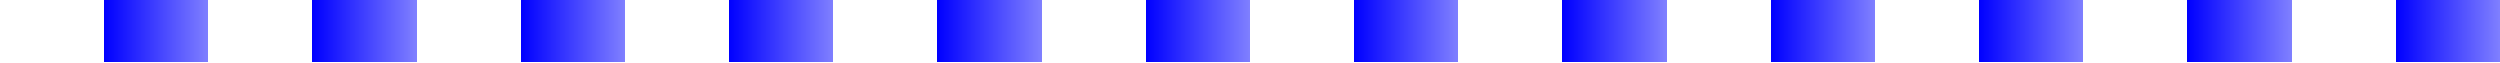
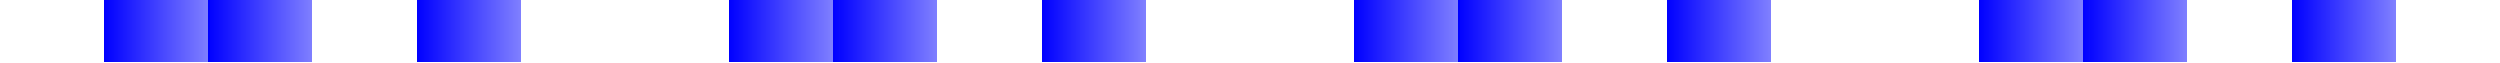
<svg xmlns="http://www.w3.org/2000/svg" width="600pt" height="15pt" viewBox="0 0 600 15" version="1.1" shape-rendering="crispEdges">
  <defs>
    <linearGradient id="linear0" gradientUnits="userSpaceOnUse" x1="25" y1="0" x2="50" y2="0">
      <stop offset="0" style="stop-color:rgb(0%,0%,100%);stop-opacity:1;" />
      <stop offset="1" style="stop-color:rgb(0%,0%,100%);stop-opacity:0.5;" />
    </linearGradient>
    <linearGradient id="linear1" gradientUnits="userSpaceOnUse" x1="0" y1="0" x2="25" y2="0">
      <stop offset="0" style="stop-color:rgb(100%,100%,100%);stop-opacity:1;" />
      <stop offset="1" style="stop-color:rgb(100%,100%,100%);stop-opacity:0.5;" />
    </linearGradient>
-     <linearGradient id="linear2" gradientUnits="userSpaceOnUse" x1="75" y1="0" x2="100" y2="0">
+     <linearGradient id="linear2" gradientUnits="userSpaceOnUse" x1="50" y1="0" x2="75" y2="0">
      <stop offset="0" style="stop-color:rgb(0%,0%,100%);stop-opacity:1;" />
      <stop offset="1" style="stop-color:rgb(0%,0%,100%);stop-opacity:0.5;" />
    </linearGradient>
-     <linearGradient id="linear3" gradientUnits="userSpaceOnUse" x1="50" y1="0" x2="75" y2="0">
+     <linearGradient id="linear3" gradientUnits="userSpaceOnUse" x1="75" y1="0" x2="100" y2="0">
      <stop offset="0" style="stop-color:rgb(100%,100%,100%);stop-opacity:1;" />
      <stop offset="1" style="stop-color:rgb(100%,100%,100%);stop-opacity:0.5;" />
    </linearGradient>
-     <linearGradient id="linear4" gradientUnits="userSpaceOnUse" x1="125" y1="0" x2="150" y2="0">
+     <linearGradient id="linear4" gradientUnits="userSpaceOnUse" x1="100" y1="0" x2="125" y2="0">
      <stop offset="0" style="stop-color:rgb(0%,0%,100%);stop-opacity:1;" />
      <stop offset="1" style="stop-color:rgb(0%,0%,100%);stop-opacity:0.5;" />
    </linearGradient>
-     <linearGradient id="linear5" gradientUnits="userSpaceOnUse" x1="100" y1="0" x2="125" y2="0">
+     <linearGradient id="linear5" gradientUnits="userSpaceOnUse" x1="125" y1="0" x2="150" y2="0">
      <stop offset="0" style="stop-color:rgb(100%,100%,100%);stop-opacity:1;" />
      <stop offset="1" style="stop-color:rgb(100%,100%,100%);stop-opacity:0.5;" />
    </linearGradient>
    <linearGradient id="linear6" gradientUnits="userSpaceOnUse" x1="175" y1="0" x2="200" y2="0">
      <stop offset="0" style="stop-color:rgb(0%,0%,100%);stop-opacity:1;" />
      <stop offset="1" style="stop-color:rgb(0%,0%,100%);stop-opacity:0.5;" />
    </linearGradient>
    <linearGradient id="linear7" gradientUnits="userSpaceOnUse" x1="150" y1="0" x2="175" y2="0">
      <stop offset="0" style="stop-color:rgb(100%,100%,100%);stop-opacity:1;" />
      <stop offset="1" style="stop-color:rgb(100%,100%,100%);stop-opacity:0.5;" />
    </linearGradient>
-     <linearGradient id="linear8" gradientUnits="userSpaceOnUse" x1="225" y1="0" x2="250" y2="0">
+     <linearGradient id="linear8" gradientUnits="userSpaceOnUse" x1="200" y1="0" x2="225" y2="0">
      <stop offset="0" style="stop-color:rgb(0%,0%,100%);stop-opacity:1;" />
      <stop offset="1" style="stop-color:rgb(0%,0%,100%);stop-opacity:0.5;" />
    </linearGradient>
-     <linearGradient id="linear9" gradientUnits="userSpaceOnUse" x1="200" y1="0" x2="225" y2="0">
+     <linearGradient id="linear9" gradientUnits="userSpaceOnUse" x1="225" y1="0" x2="250" y2="0">
      <stop offset="0" style="stop-color:rgb(100%,100%,100%);stop-opacity:1;" />
      <stop offset="1" style="stop-color:rgb(100%,100%,100%);stop-opacity:0.5;" />
    </linearGradient>
-     <linearGradient id="linear10" gradientUnits="userSpaceOnUse" x1="275" y1="0" x2="300" y2="0">
+     <linearGradient id="linear10" gradientUnits="userSpaceOnUse" x1="250" y1="0" x2="275" y2="0">
      <stop offset="0" style="stop-color:rgb(0%,0%,100%);stop-opacity:1;" />
      <stop offset="1" style="stop-color:rgb(0%,0%,100%);stop-opacity:0.5;" />
    </linearGradient>
-     <linearGradient id="linear11" gradientUnits="userSpaceOnUse" x1="250" y1="0" x2="275" y2="0">
+     <linearGradient id="linear11" gradientUnits="userSpaceOnUse" x1="275" y1="0" x2="300" y2="0">
      <stop offset="0" style="stop-color:rgb(100%,100%,100%);stop-opacity:1;" />
      <stop offset="1" style="stop-color:rgb(100%,100%,100%);stop-opacity:0.5;" />
    </linearGradient>
    <linearGradient id="linear12" gradientUnits="userSpaceOnUse" x1="325" y1="0" x2="350" y2="0">
      <stop offset="0" style="stop-color:rgb(0%,0%,100%);stop-opacity:1;" />
      <stop offset="1" style="stop-color:rgb(0%,0%,100%);stop-opacity:0.5;" />
    </linearGradient>
    <linearGradient id="linear13" gradientUnits="userSpaceOnUse" x1="300" y1="0" x2="325" y2="0">
      <stop offset="0" style="stop-color:rgb(100%,100%,100%);stop-opacity:1;" />
      <stop offset="1" style="stop-color:rgb(100%,100%,100%);stop-opacity:0.5;" />
    </linearGradient>
-     <linearGradient id="linear14" gradientUnits="userSpaceOnUse" x1="375" y1="0" x2="400" y2="0">
+     <linearGradient id="linear14" gradientUnits="userSpaceOnUse" x1="350" y1="0" x2="375" y2="0">
      <stop offset="0" style="stop-color:rgb(0%,0%,100%);stop-opacity:1;" />
      <stop offset="1" style="stop-color:rgb(0%,0%,100%);stop-opacity:0.5;" />
    </linearGradient>
-     <linearGradient id="linear15" gradientUnits="userSpaceOnUse" x1="350" y1="0" x2="375" y2="0">
+     <linearGradient id="linear15" gradientUnits="userSpaceOnUse" x1="375" y1="0" x2="400" y2="0">
      <stop offset="0" style="stop-color:rgb(100%,100%,100%);stop-opacity:1;" />
      <stop offset="1" style="stop-color:rgb(100%,100%,100%);stop-opacity:0.5;" />
    </linearGradient>
-     <linearGradient id="linear16" gradientUnits="userSpaceOnUse" x1="425" y1="0" x2="450" y2="0">
+     <linearGradient id="linear16" gradientUnits="userSpaceOnUse" x1="400" y1="0" x2="425" y2="0">
      <stop offset="0" style="stop-color:rgb(0%,0%,100%);stop-opacity:1;" />
      <stop offset="1" style="stop-color:rgb(0%,0%,100%);stop-opacity:0.5;" />
    </linearGradient>
-     <linearGradient id="linear17" gradientUnits="userSpaceOnUse" x1="400" y1="0" x2="425" y2="0">
+     <linearGradient id="linear17" gradientUnits="userSpaceOnUse" x1="425" y1="0" x2="450" y2="0">
      <stop offset="0" style="stop-color:rgb(100%,100%,100%);stop-opacity:1;" />
      <stop offset="1" style="stop-color:rgb(100%,100%,100%);stop-opacity:0.5;" />
    </linearGradient>
    <linearGradient id="linear18" gradientUnits="userSpaceOnUse" x1="475" y1="0" x2="500" y2="0">
      <stop offset="0" style="stop-color:rgb(0%,0%,100%);stop-opacity:1;" />
      <stop offset="1" style="stop-color:rgb(0%,0%,100%);stop-opacity:0.5;" />
    </linearGradient>
    <linearGradient id="linear19" gradientUnits="userSpaceOnUse" x1="450" y1="0" x2="475" y2="0">
      <stop offset="0" style="stop-color:rgb(100%,100%,100%);stop-opacity:1;" />
      <stop offset="1" style="stop-color:rgb(100%,100%,100%);stop-opacity:0.5;" />
    </linearGradient>
-     <linearGradient id="linear20" gradientUnits="userSpaceOnUse" x1="525" y1="0" x2="550" y2="0">
+     <linearGradient id="linear20" gradientUnits="userSpaceOnUse" x1="500" y1="0" x2="525" y2="0">
      <stop offset="0" style="stop-color:rgb(0%,0%,100%);stop-opacity:1;" />
      <stop offset="1" style="stop-color:rgb(0%,0%,100%);stop-opacity:0.5;" />
    </linearGradient>
-     <linearGradient id="linear21" gradientUnits="userSpaceOnUse" x1="500" y1="0" x2="525" y2="0">
+     <linearGradient id="linear21" gradientUnits="userSpaceOnUse" x1="525" y1="0" x2="550" y2="0">
      <stop offset="0" style="stop-color:rgb(100%,100%,100%);stop-opacity:1;" />
      <stop offset="1" style="stop-color:rgb(100%,100%,100%);stop-opacity:0.5;" />
    </linearGradient>
-     <linearGradient id="linear22" gradientUnits="userSpaceOnUse" x1="575" y1="0" x2="600" y2="0">
+     <linearGradient id="linear22" gradientUnits="userSpaceOnUse" x1="550" y1="0" x2="575" y2="0">
      <stop offset="0" style="stop-color:rgb(0%,0%,100%);stop-opacity:1;" />
      <stop offset="1" style="stop-color:rgb(0%,0%,100%);stop-opacity:0.5;" />
    </linearGradient>
-     <linearGradient id="linear23" gradientUnits="userSpaceOnUse" x1="550" y1="0" x2="575" y2="0">
+     <linearGradient id="linear23" gradientUnits="userSpaceOnUse" x1="575" y1="0" x2="600" y2="0">
      <stop offset="0" style="stop-color:rgb(100%,100%,100%);stop-opacity:1;" />
      <stop offset="1" style="stop-color:rgb(100%,100%,100%);stop-opacity:0.5;" />
    </linearGradient>
  </defs>
-   <g id="surface185">
+   <g id="surface189">
    <path style=" stroke:none;fill-rule:nonzero;fill:url(#linear0);" d="M 25 0 L 50 0 L 50 15 L 25 15 Z M 25 0 " />
    <path style=" stroke:none;fill-rule:nonzero;fill:url(#linear1);" d="M 0 0 L 25 0 L 25 15 L 0 15 Z M 0 0 " />
-     <path style=" stroke:none;fill-rule:nonzero;fill:url(#linear2);" d="M 75 0 L 100 0 L 100 15 L 75 15 Z M 75 0 " />
-     <path style=" stroke:none;fill-rule:nonzero;fill:url(#linear3);" d="M 50 0 L 75 0 L 75 15 L 50 15 Z M 50 0 " />
-     <path style=" stroke:none;fill-rule:nonzero;fill:url(#linear4);" d="M 125 0 L 150 0 L 150 15 L 125 15 Z M 125 0 " />
-     <path style=" stroke:none;fill-rule:nonzero;fill:url(#linear5);" d="M 100 0 L 125 0 L 125 15 L 100 15 Z M 100 0 " />
+     <path style=" stroke:none;fill-rule:nonzero;fill:url(#linear2);" d="M 50 0 L 75 0 L 75 15 L 50 15 Z M 50 0 " />
+     <path style=" stroke:none;fill-rule:nonzero;fill:url(#linear3);" d="M 75 0 L 100 0 L 100 15 L 75 15 Z M 75 0 " />
+     <path style=" stroke:none;fill-rule:nonzero;fill:url(#linear4);" d="M 100 0 L 125 0 L 125 15 L 100 15 Z M 100 0 " />
+     <path style=" stroke:none;fill-rule:nonzero;fill:url(#linear5);" d="M 125 0 L 150 0 L 150 15 L 125 15 Z M 125 0 " />
    <path style=" stroke:none;fill-rule:nonzero;fill:url(#linear6);" d="M 175 0 L 200 0 L 200 15 L 175 15 Z M 175 0 " />
    <path style=" stroke:none;fill-rule:nonzero;fill:url(#linear7);" d="M 150 0 L 175 0 L 175 15 L 150 15 Z M 150 0 " />
-     <path style=" stroke:none;fill-rule:nonzero;fill:url(#linear8);" d="M 225 0 L 250 0 L 250 15 L 225 15 Z M 225 0 " />
-     <path style=" stroke:none;fill-rule:nonzero;fill:url(#linear9);" d="M 200 0 L 225 0 L 225 15 L 200 15 Z M 200 0 " />
-     <path style=" stroke:none;fill-rule:nonzero;fill:url(#linear10);" d="M 275 0 L 300 0 L 300 15 L 275 15 Z M 275 0 " />
-     <path style=" stroke:none;fill-rule:nonzero;fill:url(#linear11);" d="M 250 0 L 275 0 L 275 15 L 250 15 Z M 250 0 " />
+     <path style=" stroke:none;fill-rule:nonzero;fill:url(#linear8);" d="M 200 0 L 225 0 L 225 15 L 200 15 Z M 200 0 " />
+     <path style=" stroke:none;fill-rule:nonzero;fill:url(#linear9);" d="M 225 0 L 250 0 L 250 15 L 225 15 Z M 225 0 " />
+     <path style=" stroke:none;fill-rule:nonzero;fill:url(#linear10);" d="M 250 0 L 275 0 L 275 15 L 250 15 Z M 250 0 " />
+     <path style=" stroke:none;fill-rule:nonzero;fill:url(#linear11);" d="M 275 0 L 300 0 L 300 15 L 275 15 Z M 275 0 " />
    <path style=" stroke:none;fill-rule:nonzero;fill:url(#linear12);" d="M 325 0 L 350 0 L 350 15 L 325 15 Z M 325 0 " />
    <path style=" stroke:none;fill-rule:nonzero;fill:url(#linear13);" d="M 300 0 L 325 0 L 325 15 L 300 15 Z M 300 0 " />
-     <path style=" stroke:none;fill-rule:nonzero;fill:url(#linear14);" d="M 375 0 L 400 0 L 400 15 L 375 15 Z M 375 0 " />
-     <path style=" stroke:none;fill-rule:nonzero;fill:url(#linear15);" d="M 350 0 L 375 0 L 375 15 L 350 15 Z M 350 0 " />
-     <path style=" stroke:none;fill-rule:nonzero;fill:url(#linear16);" d="M 425 0 L 450 0 L 450 15 L 425 15 Z M 425 0 " />
-     <path style=" stroke:none;fill-rule:nonzero;fill:url(#linear17);" d="M 400 0 L 425 0 L 425 15 L 400 15 Z M 400 0 " />
+     <path style=" stroke:none;fill-rule:nonzero;fill:url(#linear14);" d="M 350 0 L 375 0 L 375 15 L 350 15 Z M 350 0 " />
+     <path style=" stroke:none;fill-rule:nonzero;fill:url(#linear15);" d="M 375 0 L 400 0 L 400 15 L 375 15 Z M 375 0 " />
+     <path style=" stroke:none;fill-rule:nonzero;fill:url(#linear16);" d="M 400 0 L 425 0 L 425 15 L 400 15 Z M 400 0 " />
+     <path style=" stroke:none;fill-rule:nonzero;fill:url(#linear17);" d="M 425 0 L 450 0 L 450 15 L 425 15 Z M 425 0 " />
    <path style=" stroke:none;fill-rule:nonzero;fill:url(#linear18);" d="M 475 0 L 500 0 L 500 15 L 475 15 Z M 475 0 " />
    <path style=" stroke:none;fill-rule:nonzero;fill:url(#linear19);" d="M 450 0 L 475 0 L 475 15 L 450 15 Z M 450 0 " />
-     <path style=" stroke:none;fill-rule:nonzero;fill:url(#linear20);" d="M 525 0 L 550 0 L 550 15 L 525 15 Z M 525 0 " />
-     <path style=" stroke:none;fill-rule:nonzero;fill:url(#linear21);" d="M 500 0 L 525 0 L 525 15 L 500 15 Z M 500 0 " />
-     <path style=" stroke:none;fill-rule:nonzero;fill:url(#linear22);" d="M 575 0 L 600 0 L 600 15 L 575 15 Z M 575 0 " />
-     <path style=" stroke:none;fill-rule:nonzero;fill:url(#linear23);" d="M 550 0 L 575 0 L 575 15 L 550 15 Z M 550 0 " />
+     <path style=" stroke:none;fill-rule:nonzero;fill:url(#linear20);" d="M 500 0 L 525 0 L 525 15 L 500 15 Z M 500 0 " />
+     <path style=" stroke:none;fill-rule:nonzero;fill:url(#linear21);" d="M 525 0 L 550 0 L 550 15 L 525 15 Z M 525 0 " />
+     <path style=" stroke:none;fill-rule:nonzero;fill:url(#linear22);" d="M 550 0 L 575 0 L 575 15 L 550 15 Z M 550 0 " />
+     <path style=" stroke:none;fill-rule:nonzero;fill:url(#linear23);" d="M 575 0 L 600 0 L 600 15 L 575 15 Z M 575 0 " />
  </g>
</svg>
